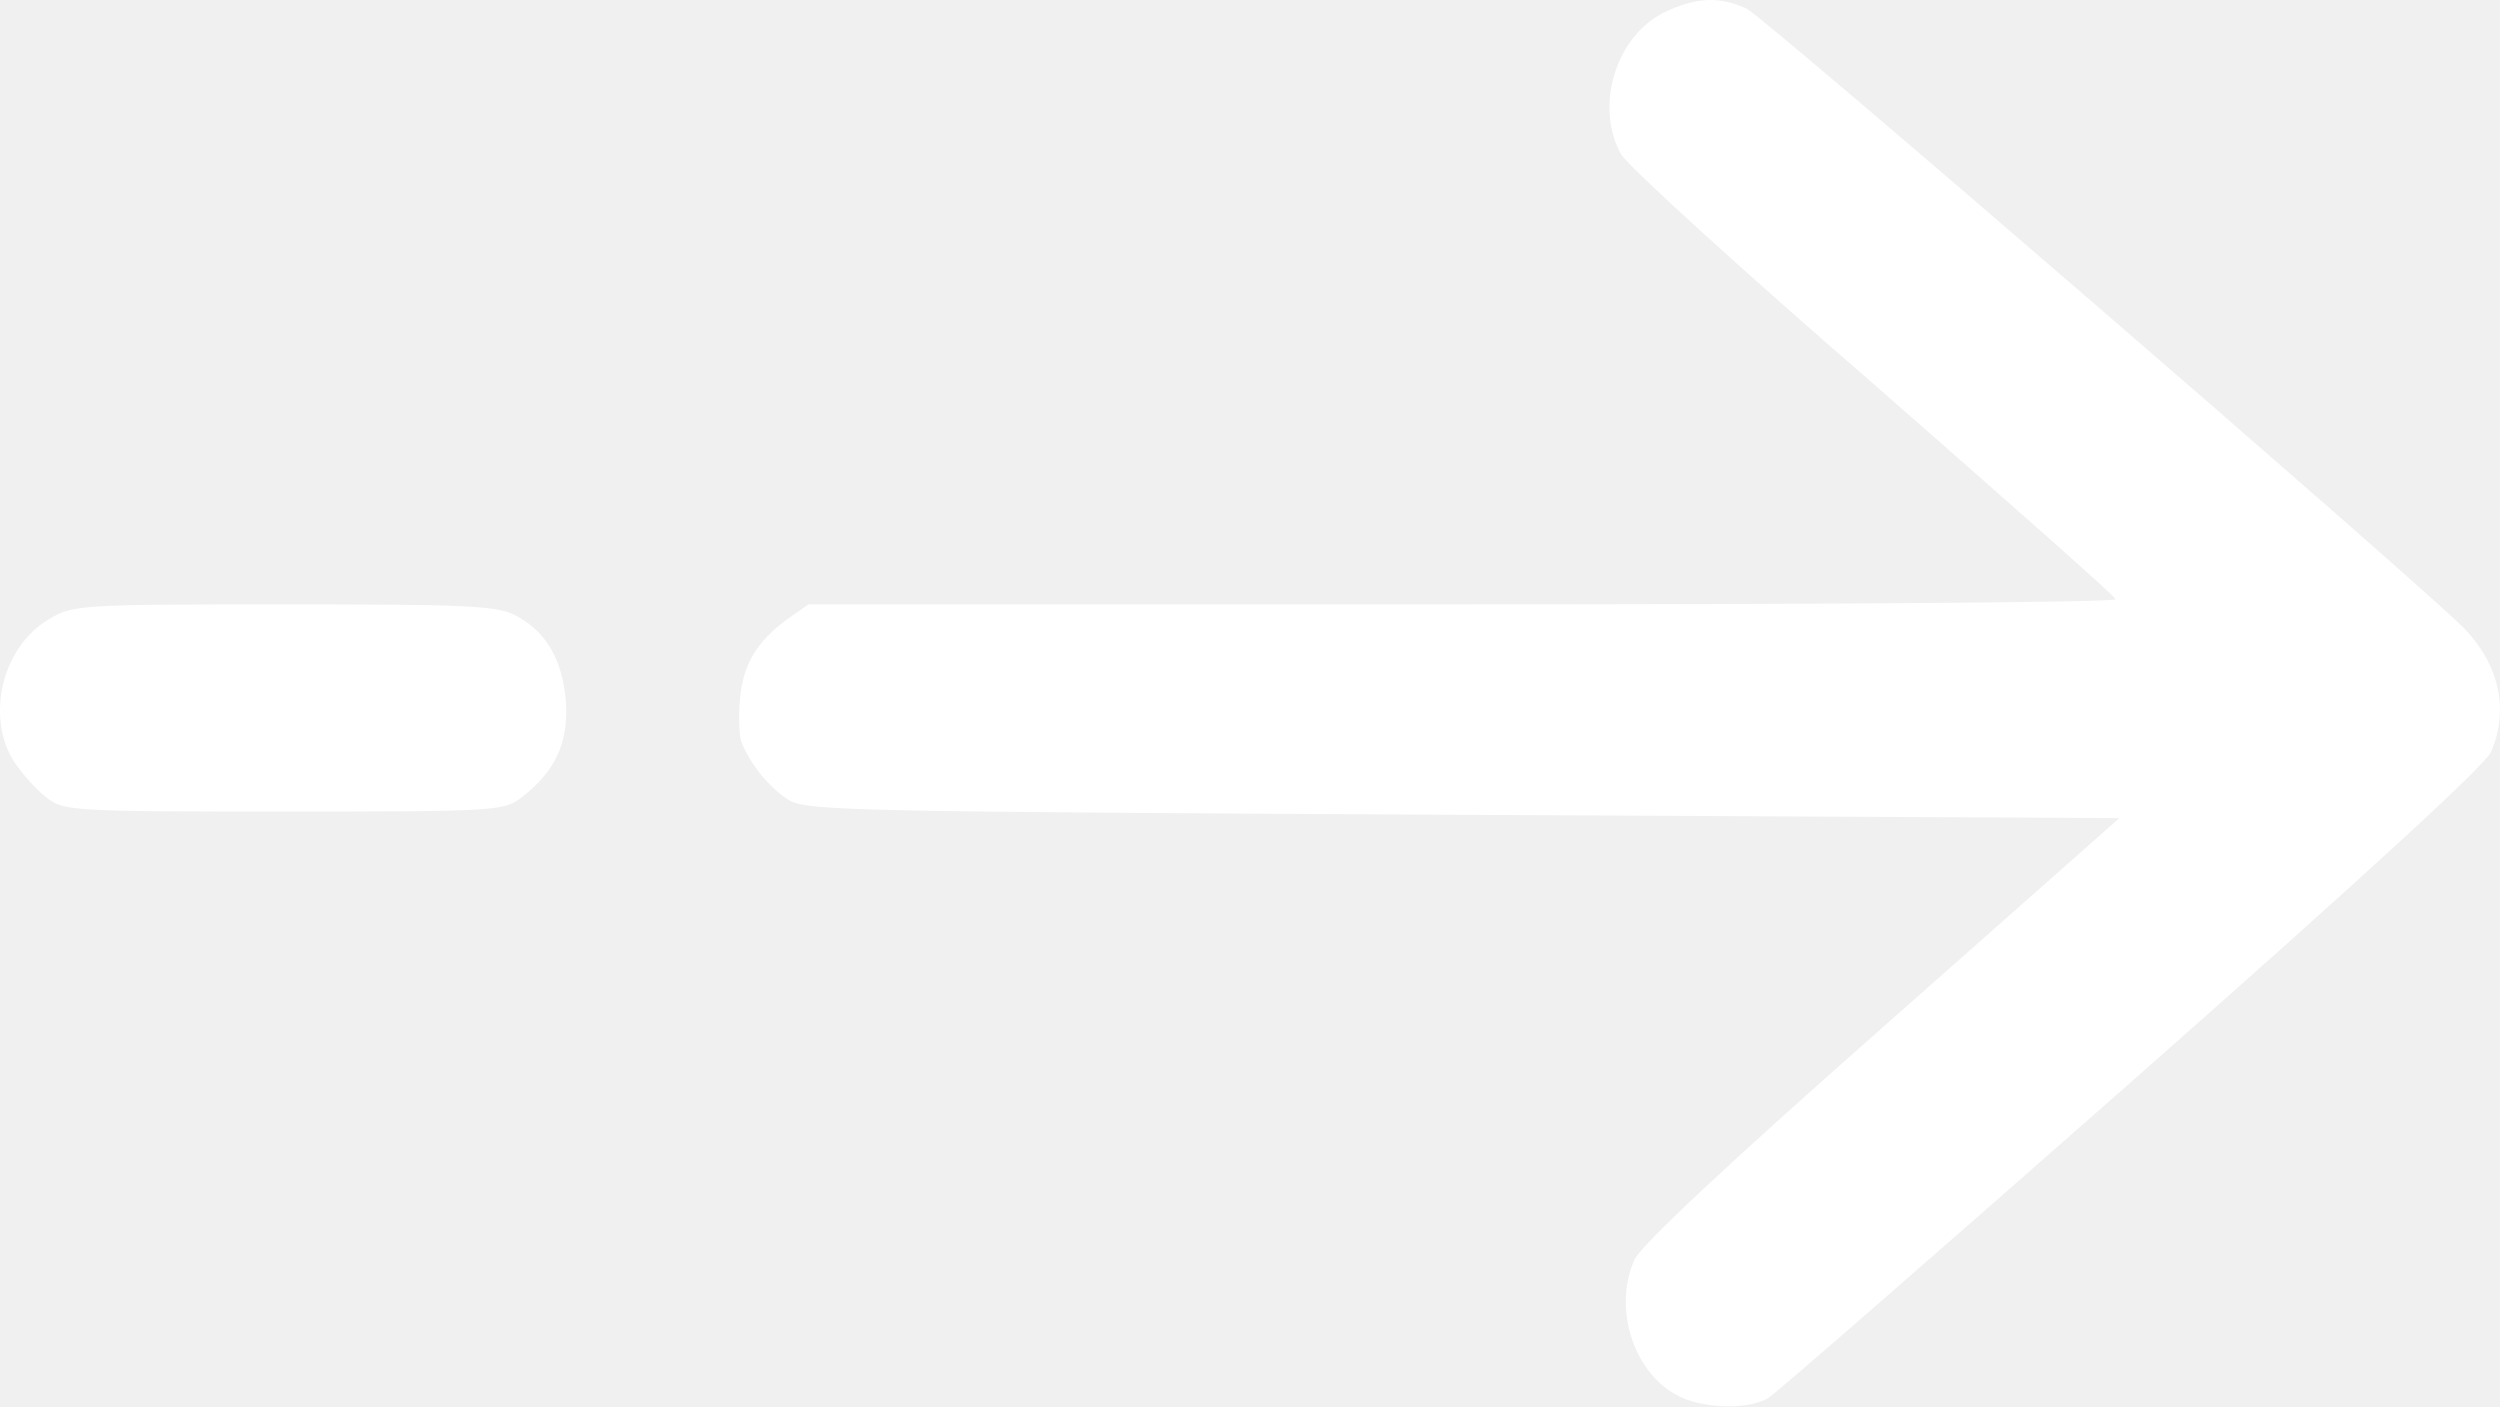
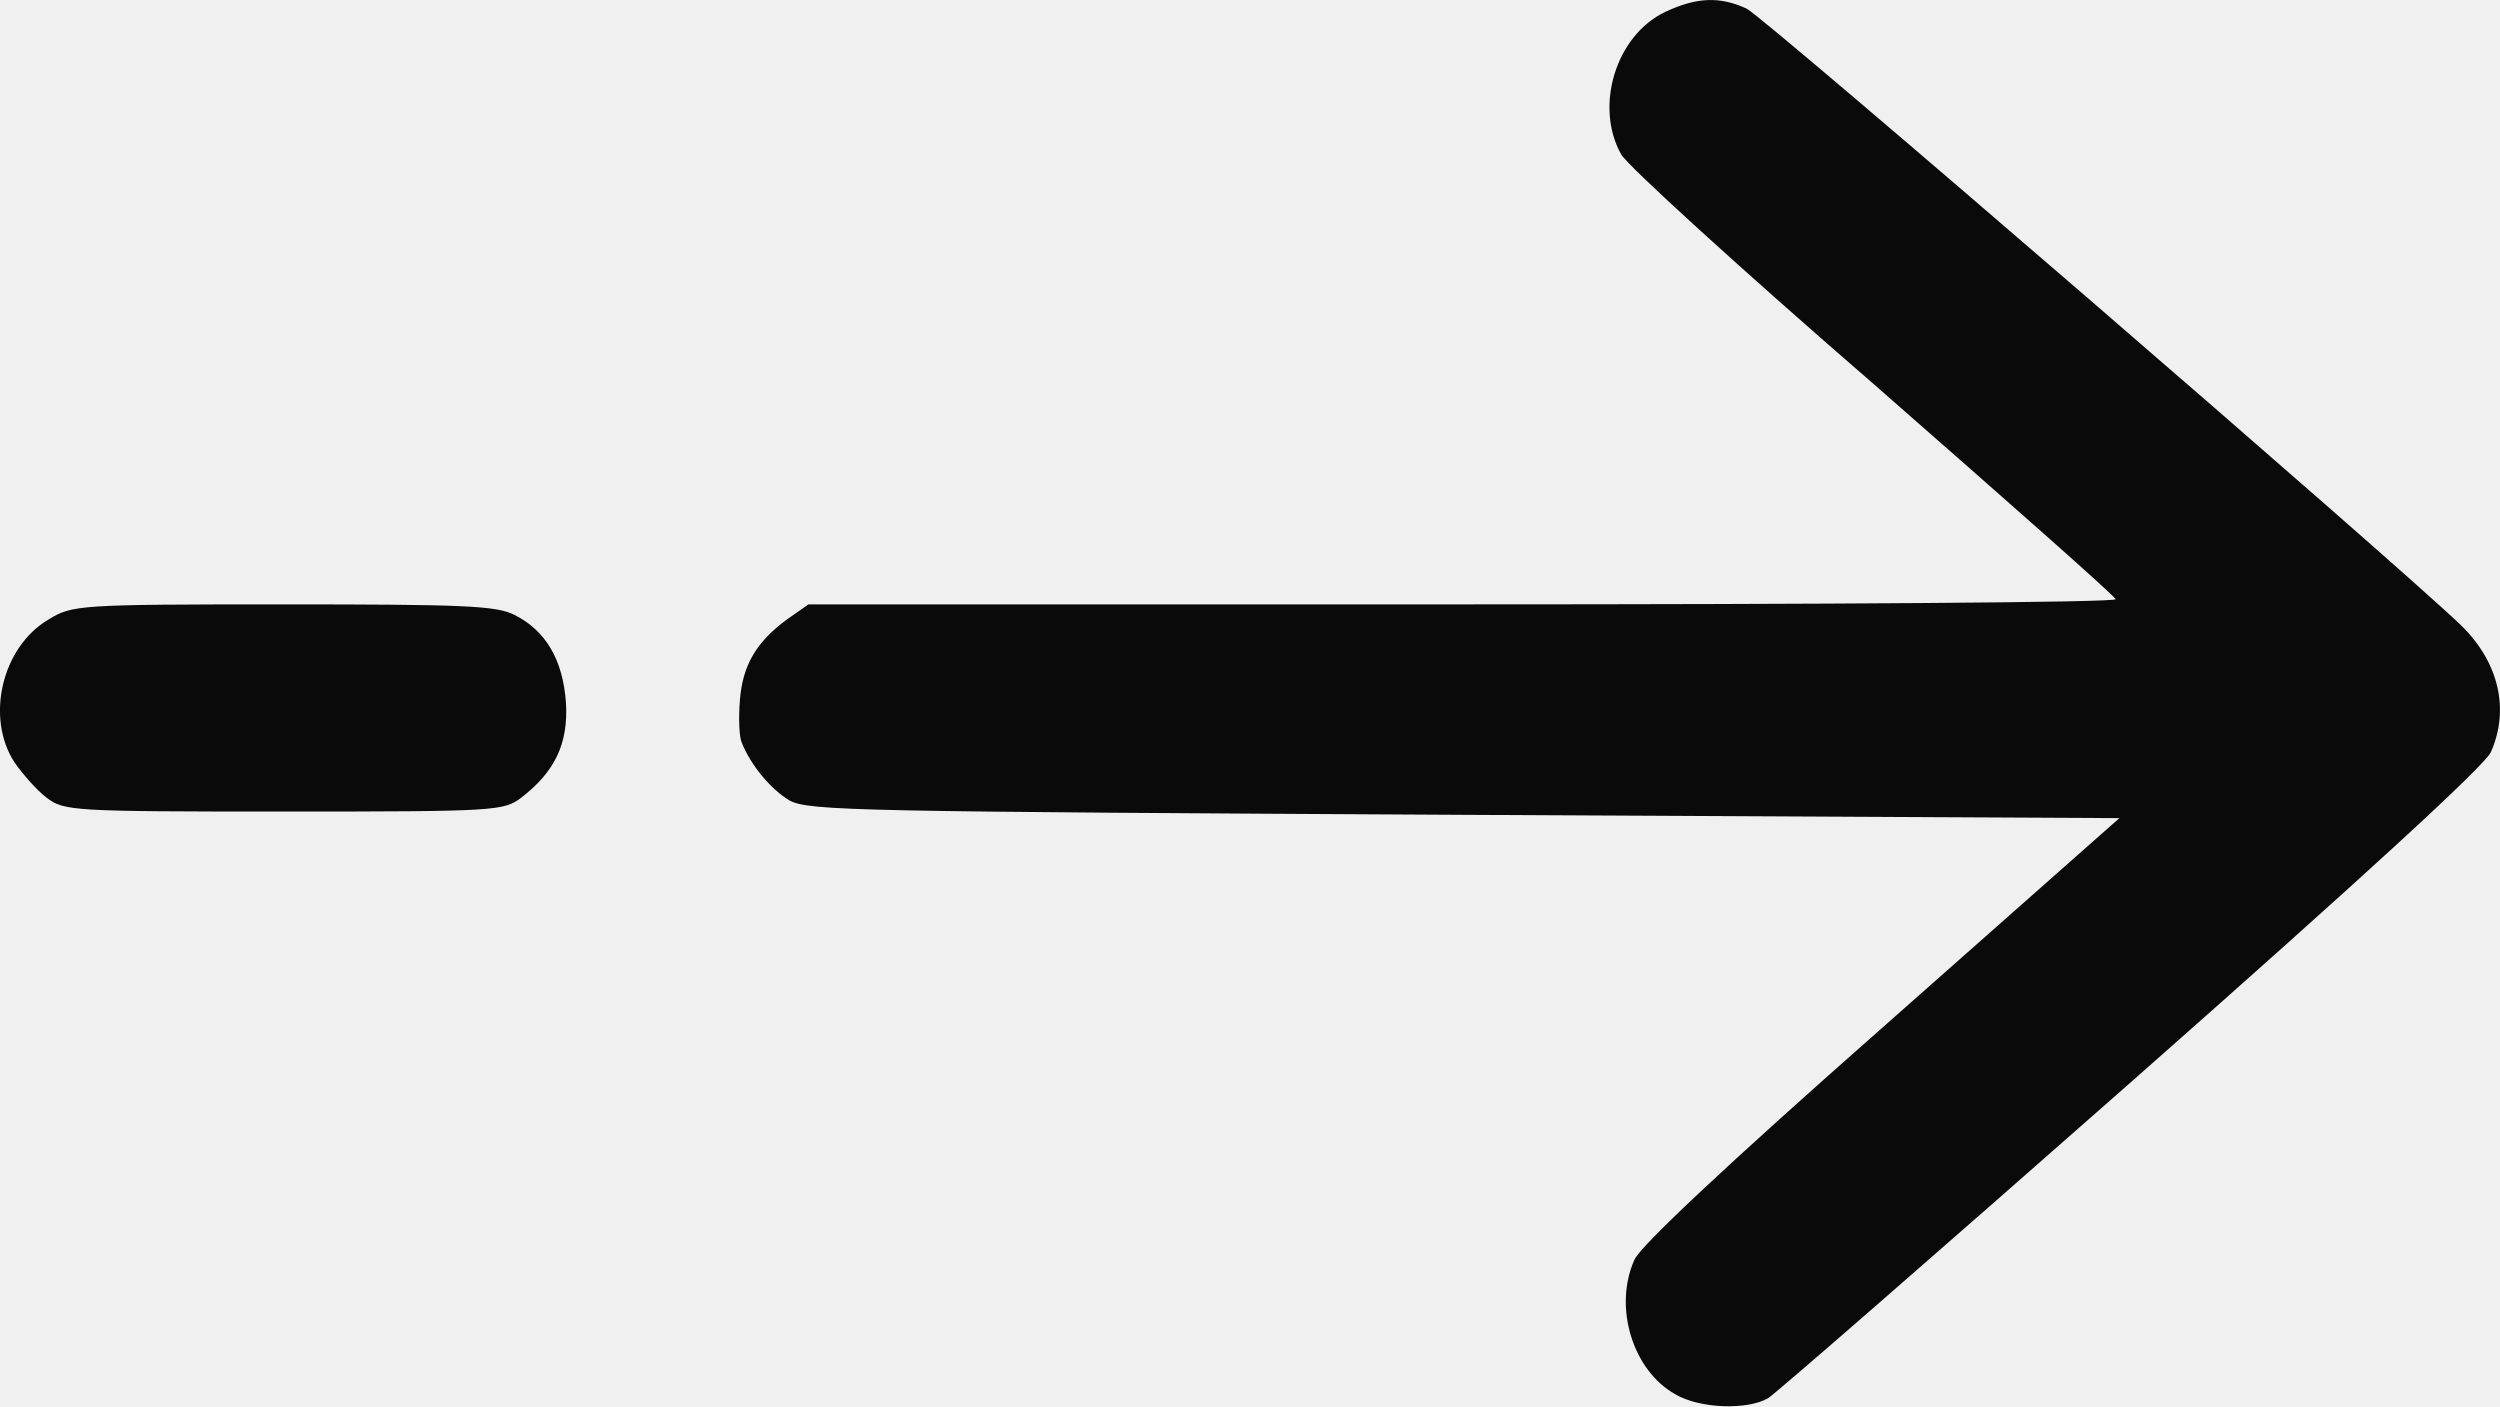
<svg xmlns="http://www.w3.org/2000/svg" width="16" height="9" viewBox="0 0 16 9" fill="none">
-   <path d="M0.092 4.878C0.144 4.954 0.237 5.059 0.298 5.105C0.41 5.19 0.455 5.194 1.817 5.194C3.179 5.194 3.223 5.19 3.336 5.105C3.554 4.937 3.638 4.756 3.622 4.495C3.602 4.222 3.493 4.036 3.292 3.935C3.175 3.876 2.969 3.868 1.809 3.868C0.495 3.868 0.463 3.872 0.31 3.965C0.011 4.142 -0.093 4.592 0.092 4.878Z" fill="white" />
-   <path d="M4.747 4.752C4.803 4.895 4.932 5.051 5.053 5.123C5.174 5.19 5.492 5.194 9.373 5.215L13.564 5.236L12.045 6.579C11.057 7.45 10.501 7.972 10.461 8.061C10.324 8.364 10.449 8.772 10.723 8.924C10.88 9.016 11.182 9.025 11.315 8.949C11.364 8.919 12.407 8.01 13.64 6.924C15.148 5.594 15.897 4.904 15.941 4.815C16.062 4.542 15.994 4.243 15.756 4.007C15.357 3.62 11.287 0.105 11.178 0.055C11.005 -0.025 10.856 -0.017 10.658 0.076C10.34 0.227 10.203 0.682 10.376 0.989C10.417 1.061 11.146 1.726 11.996 2.462C12.842 3.203 13.54 3.818 13.54 3.835C13.544 3.856 11.662 3.868 9.357 3.868L5.174 3.868L5.041 3.961C4.839 4.108 4.751 4.26 4.735 4.487C4.726 4.596 4.731 4.719 4.747 4.752Z" fill="white" />
+   <path d="M0.092 4.878C0.144 4.954 0.237 5.059 0.298 5.105C0.41 5.19 0.455 5.194 1.817 5.194C3.179 5.194 3.223 5.19 3.336 5.105C3.554 4.937 3.638 4.756 3.622 4.495C3.602 4.222 3.493 4.036 3.292 3.935C3.175 3.876 2.969 3.868 1.809 3.868C0.495 3.868 0.463 3.872 0.31 3.965C0.011 4.142 -0.093 4.592 0.092 4.878Z" fill="#0a0a0a" />
+   <path d="M4.747 4.752C4.803 4.895 4.932 5.051 5.053 5.123C5.174 5.19 5.492 5.194 9.373 5.215L13.564 5.236L12.045 6.579C11.057 7.45 10.501 7.972 10.461 8.061C10.324 8.364 10.449 8.772 10.723 8.924C10.88 9.016 11.182 9.025 11.315 8.949C11.364 8.919 12.407 8.01 13.64 6.924C15.148 5.594 15.897 4.904 15.941 4.815C16.062 4.542 15.994 4.243 15.756 4.007C15.357 3.62 11.287 0.105 11.178 0.055C11.005 -0.025 10.856 -0.017 10.658 0.076C10.34 0.227 10.203 0.682 10.376 0.989C10.417 1.061 11.146 1.726 11.996 2.462C12.842 3.203 13.54 3.818 13.54 3.835C13.544 3.856 11.662 3.868 9.357 3.868L5.174 3.868L5.041 3.961C4.839 4.108 4.751 4.26 4.735 4.487C4.726 4.596 4.731 4.719 4.747 4.752Z" fill="#0a0a0a" />
</svg>
